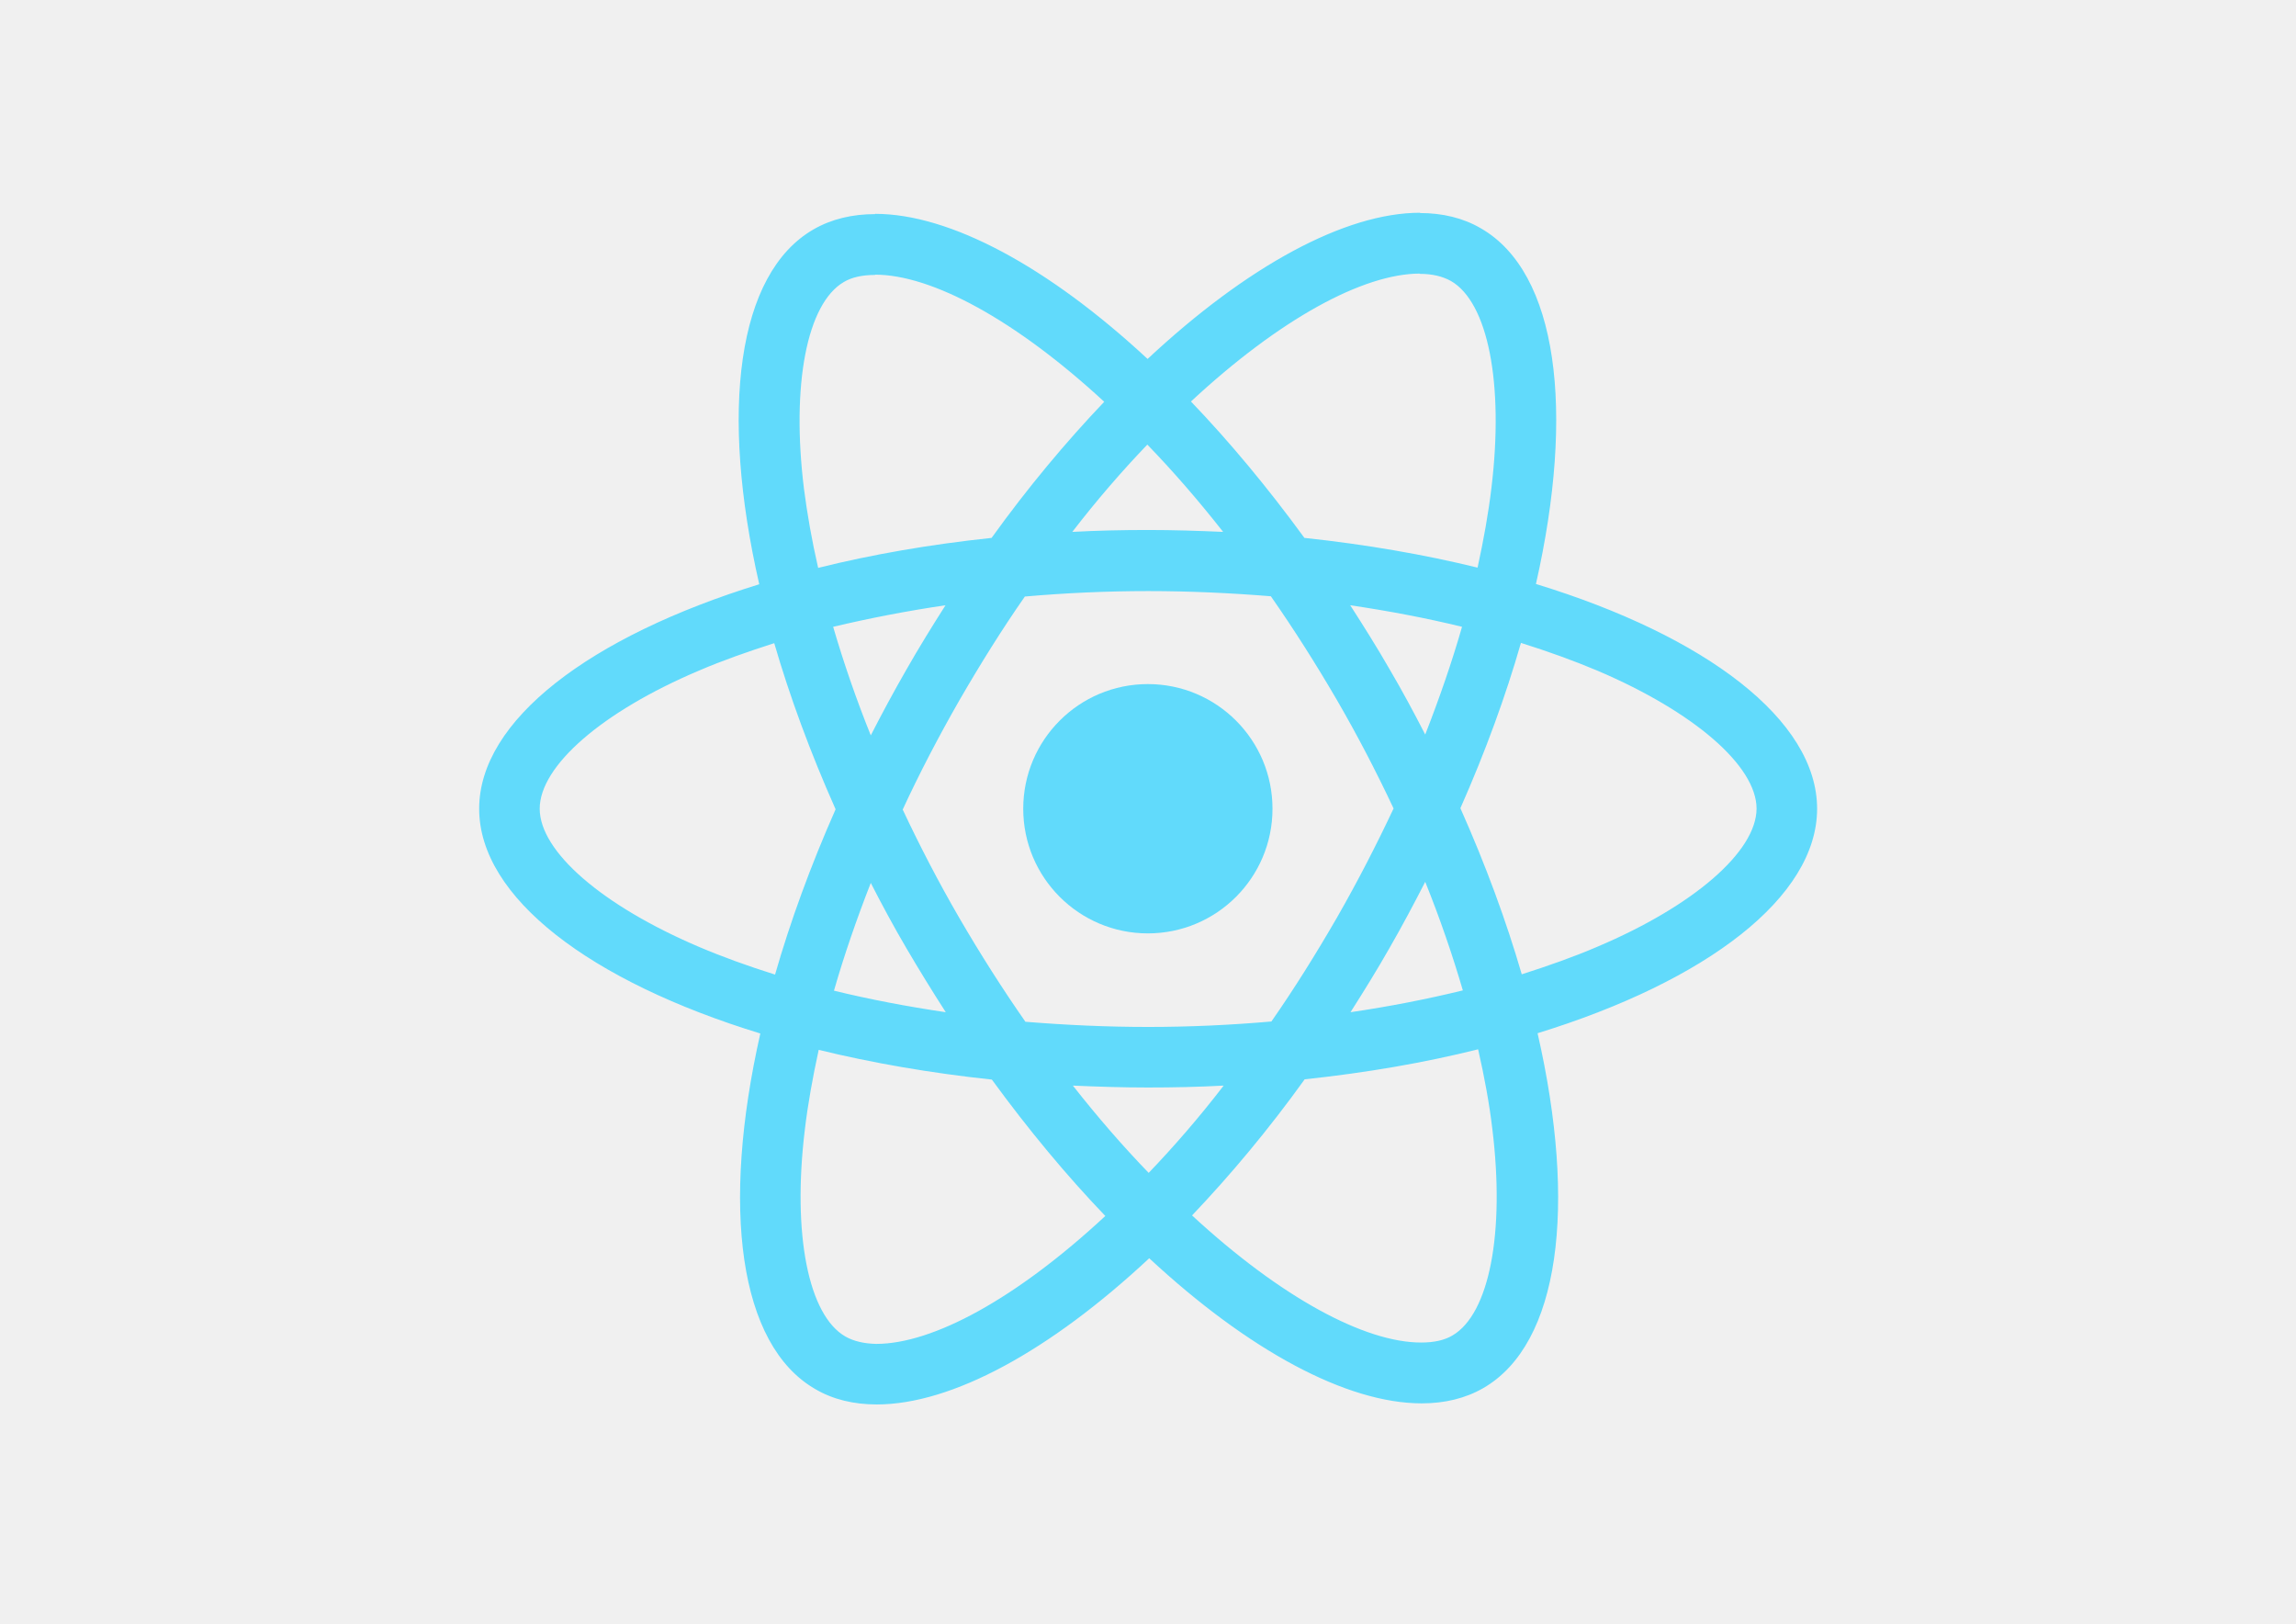
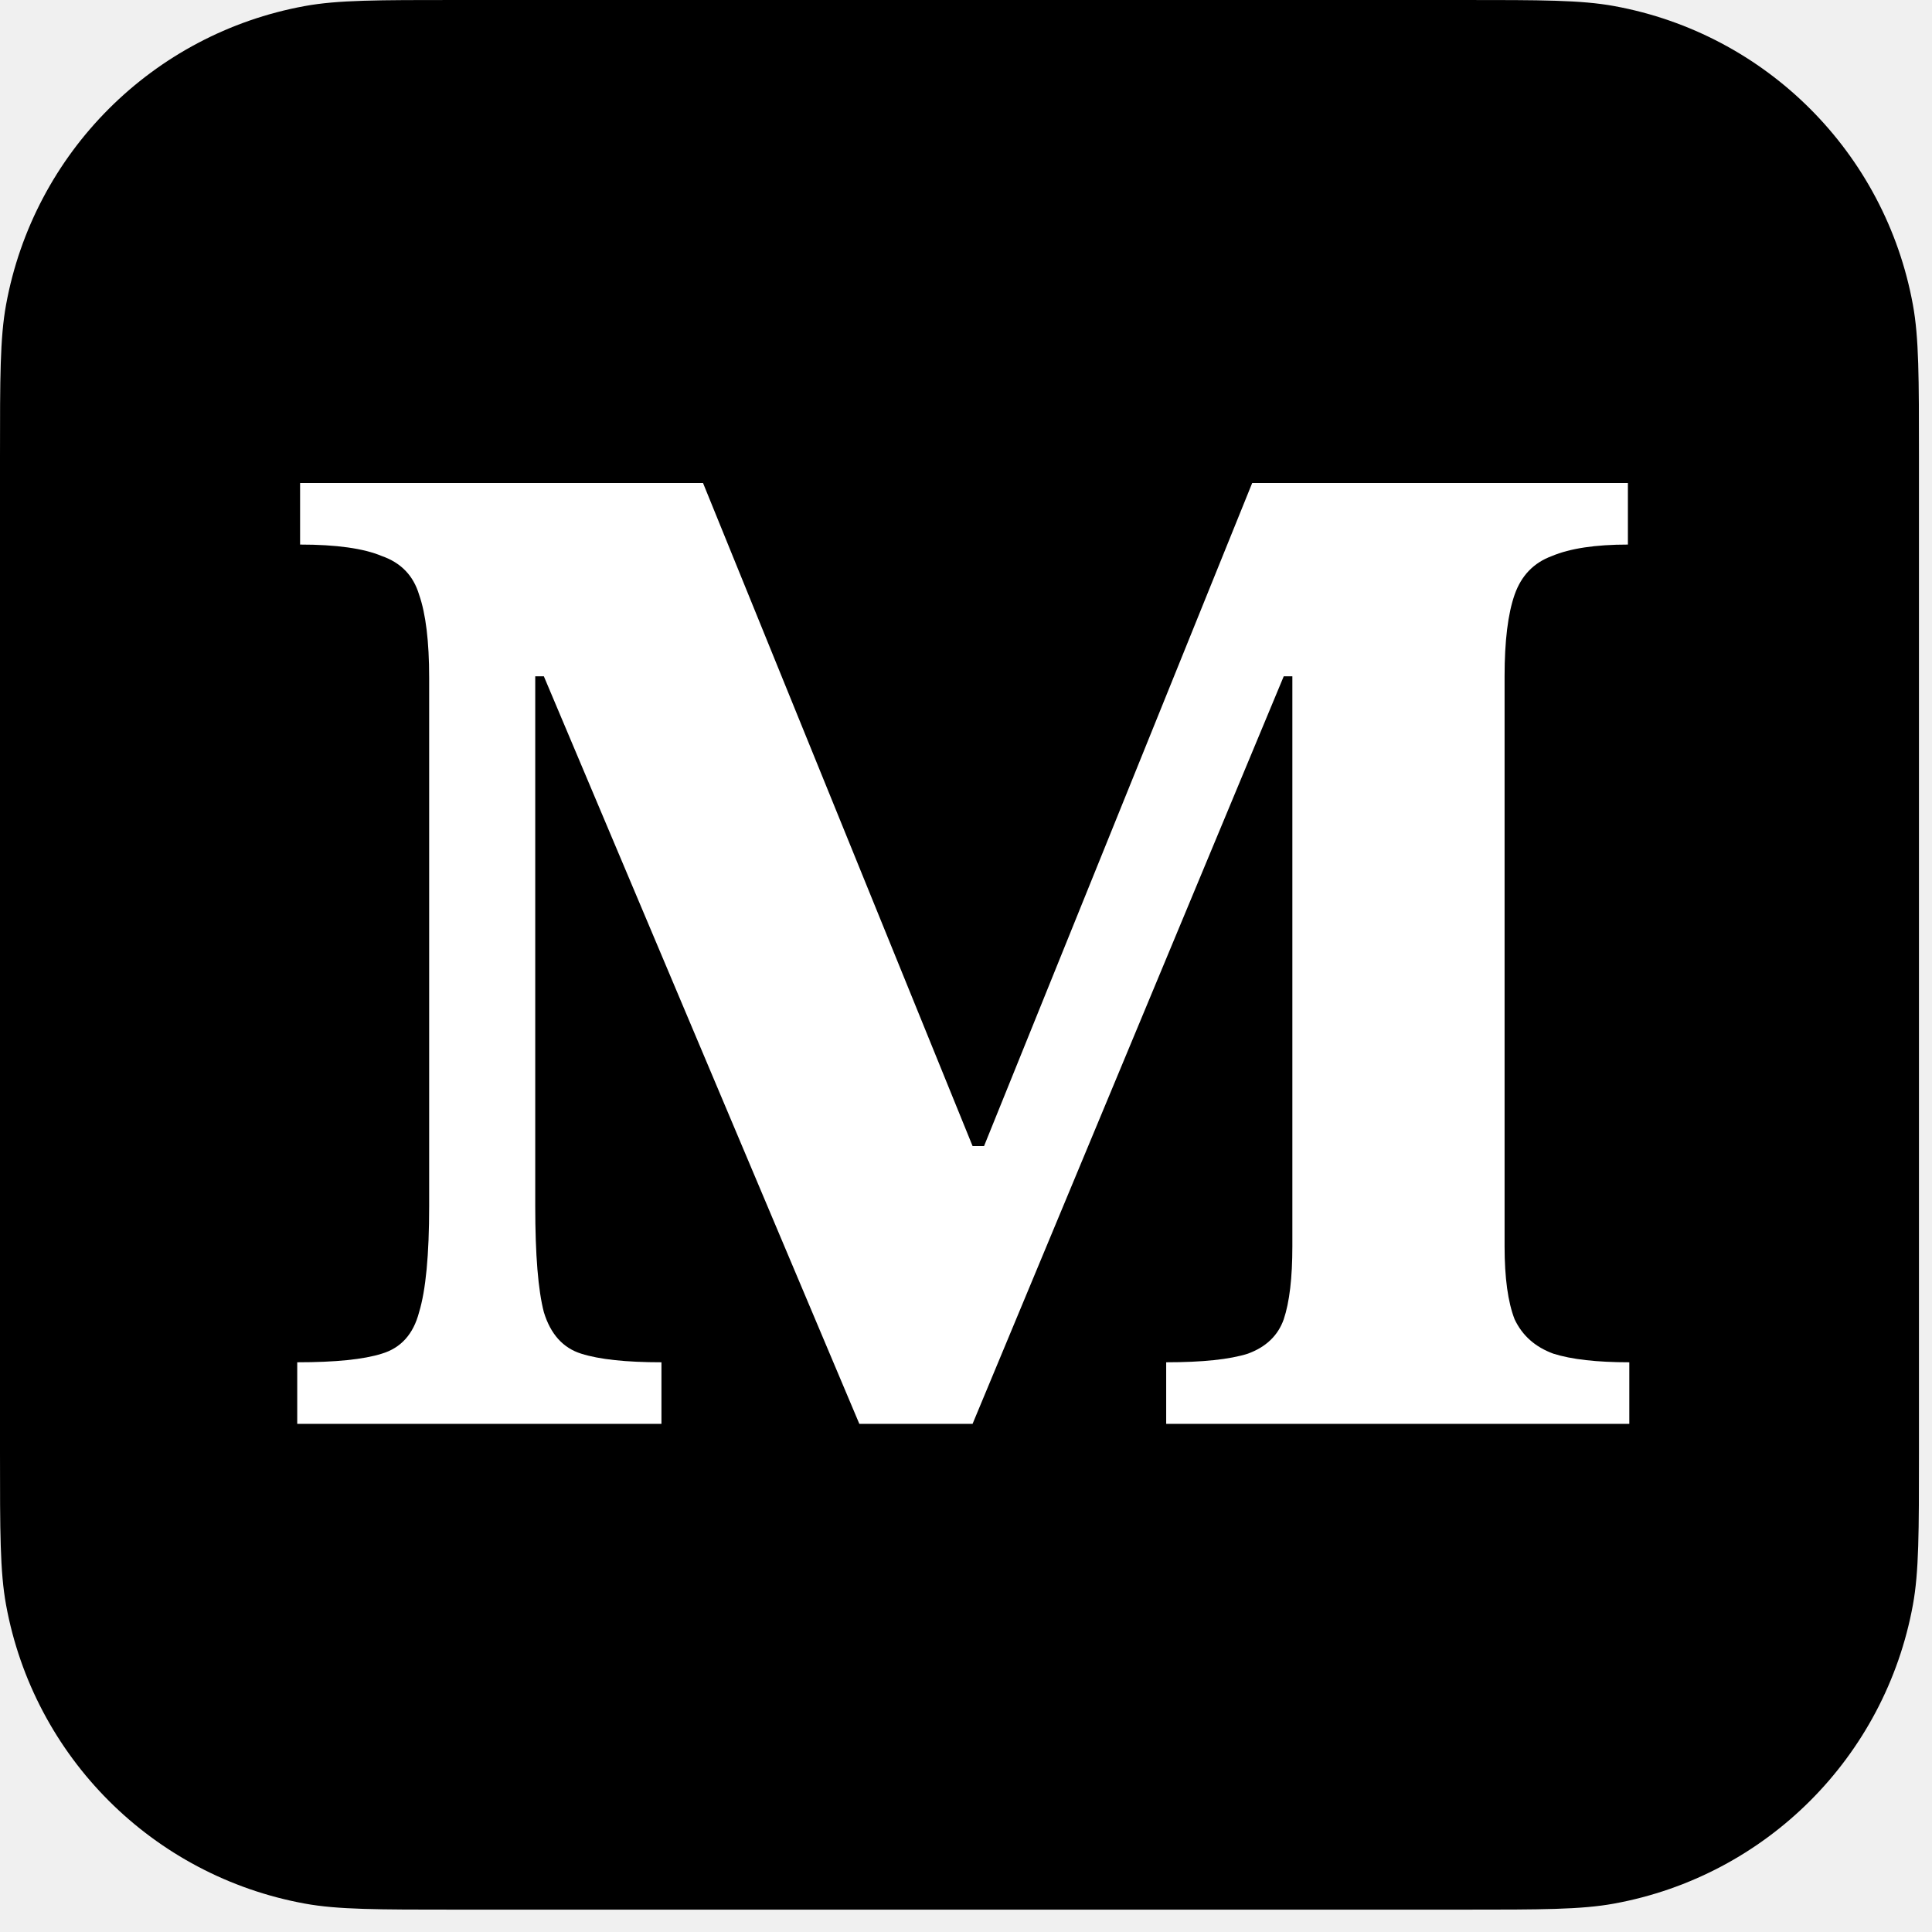
- <svg xmlns="http://www.w3.org/2000/svg" viewBox="0 0 841.9 595.3">
-   <g fill="#61DAFB">
-     <path d="M666.3 296.5c0-32.5-40.7-63.3-103.1-82.4 14.4-63.6 8-114.2-20.2-130.4-6.5-3.8-14.1-5.6-22.4-5.6v22.3c4.6 0 8.3.9 11.4 2.6 13.6 7.8 19.5 37.5 14.9 75.7-1.1 9.4-2.9 19.3-5.1 29.4-19.6-4.8-41-8.5-63.5-10.9-13.5-18.5-27.5-35.3-41.6-50 32.6-30.3 63.2-46.9 84-46.9V78c-27.5 0-63.5 19.6-99.9 53.6-36.4-33.8-72.4-53.2-99.9-53.2v22.3c20.7 0 51.4 16.5 84 46.6-14 14.7-28 31.4-41.3 49.9-22.6 2.4-44 6.1-63.6 11-2.3-10-4-19.7-5.2-29-4.7-38.2 1.1-67.9 14.6-75.8 3-1.8 6.9-2.6 11.5-2.6V78.5c-8.4 0-16 1.8-22.6 5.6-28.1 16.2-34.4 66.7-19.9 130.1-62.2 19.2-102.7 49.9-102.7 82.3 0 32.5 40.7 63.3 103.1 82.4-14.4 63.6-8 114.2 20.2 130.4 6.5 3.8 14.1 5.6 22.5 5.6 27.5 0 63.5-19.6 99.9-53.6 36.4 33.8 72.4 53.2 99.9 53.2 8.4 0 16-1.8 22.6-5.6 28.1-16.2 34.4-66.7 19.9-130.1 62-19.1 102.5-49.9 102.5-82.3zm-130.2-66.7c-3.7 12.9-8.3 26.2-13.5 39.5-4.1-8-8.4-16-13.1-24-4.6-8-9.5-15.8-14.4-23.4 14.2 2.1 27.9 4.7 41 7.9zm-45.8 106.5c-7.8 13.5-15.8 26.3-24.1 38.2-14.9 1.3-30 2-45.2 2-15.1 0-30.2-.7-45-1.9-8.3-11.9-16.4-24.6-24.2-38-7.6-13.1-14.5-26.4-20.8-39.8 6.2-13.4 13.2-26.8 20.7-39.9 7.8-13.5 15.8-26.3 24.1-38.2 14.9-1.3 30-2 45.2-2 15.1 0 30.2.7 45 1.9 8.3 11.9 16.4 24.6 24.2 38 7.6 13.1 14.5 26.4 20.8 39.8-6.3 13.4-13.2 26.8-20.7 39.9zm32.3-13c5.4 13.4 10 26.8 13.8 39.8-13.1 3.2-26.9 5.9-41.2 8 4.9-7.7 9.8-15.6 14.4-23.7 4.6-8 8.9-16.1 13-24.1zM421.2 430c-9.3-9.6-18.6-20.3-27.8-32 9 .4 18.2.7 27.5.7 9.4 0 18.7-.2 27.8-.7-9 11.7-18.3 22.4-27.5 32zm-74.4-58.9c-14.2-2.1-27.9-4.7-41-7.9 3.7-12.9 8.3-26.2 13.5-39.5 4.1 8 8.4 16 13.1 24 4.7 8 9.5 15.8 14.4 23.4zM420.7 163c9.3 9.6 18.6 20.3 27.8 32-9-.4-18.2-.7-27.5-.7-9.4 0-18.7.2-27.8.7 9-11.7 18.3-22.4 27.5-32zm-74 58.9c-4.9 7.7-9.8 15.6-14.4 23.7-4.6 8-8.9 16-13 24-5.4-13.4-10-26.8-13.8-39.8 13.1-3.1 26.9-5.8 41.2-7.9zm-90.5 125.2c-35.4-15.1-58.3-34.9-58.3-50.6 0-15.7 22.9-35.6 58.3-50.6 8.6-3.7 18-7 27.7-10.1 5.7 19.6 13.2 40 22.5 60.9-9.2 20.8-16.6 41.1-22.2 60.6-9.9-3.1-19.3-6.5-28-10.2zM310 490c-13.6-7.8-19.5-37.5-14.9-75.7 1.1-9.4 2.9-19.3 5.1-29.4 19.6 4.8 41 8.5 63.5 10.9 13.5 18.5 27.5 35.3 41.6 50-32.6 30.3-63.2 46.9-84 46.9-4.5-.1-8.3-1-11.3-2.7zm237.2-76.2c4.7 38.2-1.1 67.9-14.6 75.8-3 1.8-6.9 2.6-11.5 2.6-20.7 0-51.4-16.5-84-46.6 14-14.7 28-31.4 41.3-49.9 22.6-2.4 44-6.1 63.6-11 2.3 10.1 4.1 19.8 5.2 29.1zm38.5-66.7c-8.6 3.7-18 7-27.7 10.1-5.7-19.6-13.2-40-22.5-60.9 9.2-20.8 16.6-41.1 22.2-60.6 9.9 3.1 19.3 6.5 28.1 10.2 35.4 15.1 58.3 34.9 58.3 50.6-.1 15.7-23 35.6-58.4 50.6zM320.8 78.4z" />
-     <circle cx="420.9" cy="296.5" r="45.7" />
-     <path d="M520.5 78.1z" />
-   </g>
+ <svg xmlns="http://www.w3.org/2000/svg" width="52" height="52" viewBox="0 0 52 52" fill="none">
+   <path d="M0 12.3C0 10.163 0 9.094 0.163 8.203C0.91 4.112 4.112 0.91 8.203 0.163C9.094 0 10.163 0 12.3 0H39.349C41.486 0 42.554 0 43.445 0.163C47.537 0.91 50.739 4.112 51.486 8.203C51.649 9.094 51.649 10.163 51.649 12.3V39.098C51.649 41.235 51.649 42.304 51.486 43.195C50.739 47.286 47.537 50.488 43.445 51.235C42.554 51.398 41.486 51.398 39.349 51.398H12.3C10.163 51.398 9.094 51.398 8.203 51.235C4.112 50.488 0.91 47.286 0.163 43.195C0 42.304 0 41.235 0 39.098V12.3Z" fill="black" />
+   <path d="M17.803 38.323H8V36.666C9.029 36.666 9.788 36.589 10.277 36.434C10.792 36.28 11.126 35.908 11.28 35.317C11.46 34.726 11.551 33.775 11.551 32.464V18.242C11.551 17.265 11.46 16.52 11.28 16.006C11.126 15.492 10.792 15.146 10.277 14.966C9.788 14.76 9.055 14.657 8.077 14.657V13H18.922L26.177 30.846H26.486L33.703 13H43.815V14.657C42.94 14.657 42.258 14.76 41.769 14.966C41.28 15.146 40.946 15.492 40.766 16.006C40.586 16.52 40.496 17.253 40.496 18.203V33.544C40.496 34.392 40.586 35.047 40.766 35.509C40.972 35.946 41.319 36.255 41.808 36.434C42.297 36.589 42.978 36.666 43.853 36.666V38.323H31.388V36.666C32.365 36.666 33.099 36.589 33.587 36.434C34.076 36.255 34.398 35.946 34.552 35.509C34.707 35.047 34.784 34.392 34.784 33.544V18.203H34.552L26.177 38.323H23.129L14.638 18.203H14.406V32.464C14.406 33.775 14.484 34.726 14.638 35.317C14.818 35.908 15.153 36.28 15.642 36.434C16.13 36.589 16.851 36.666 17.803 36.666V38.323Z" fill="white" />
</svg>
